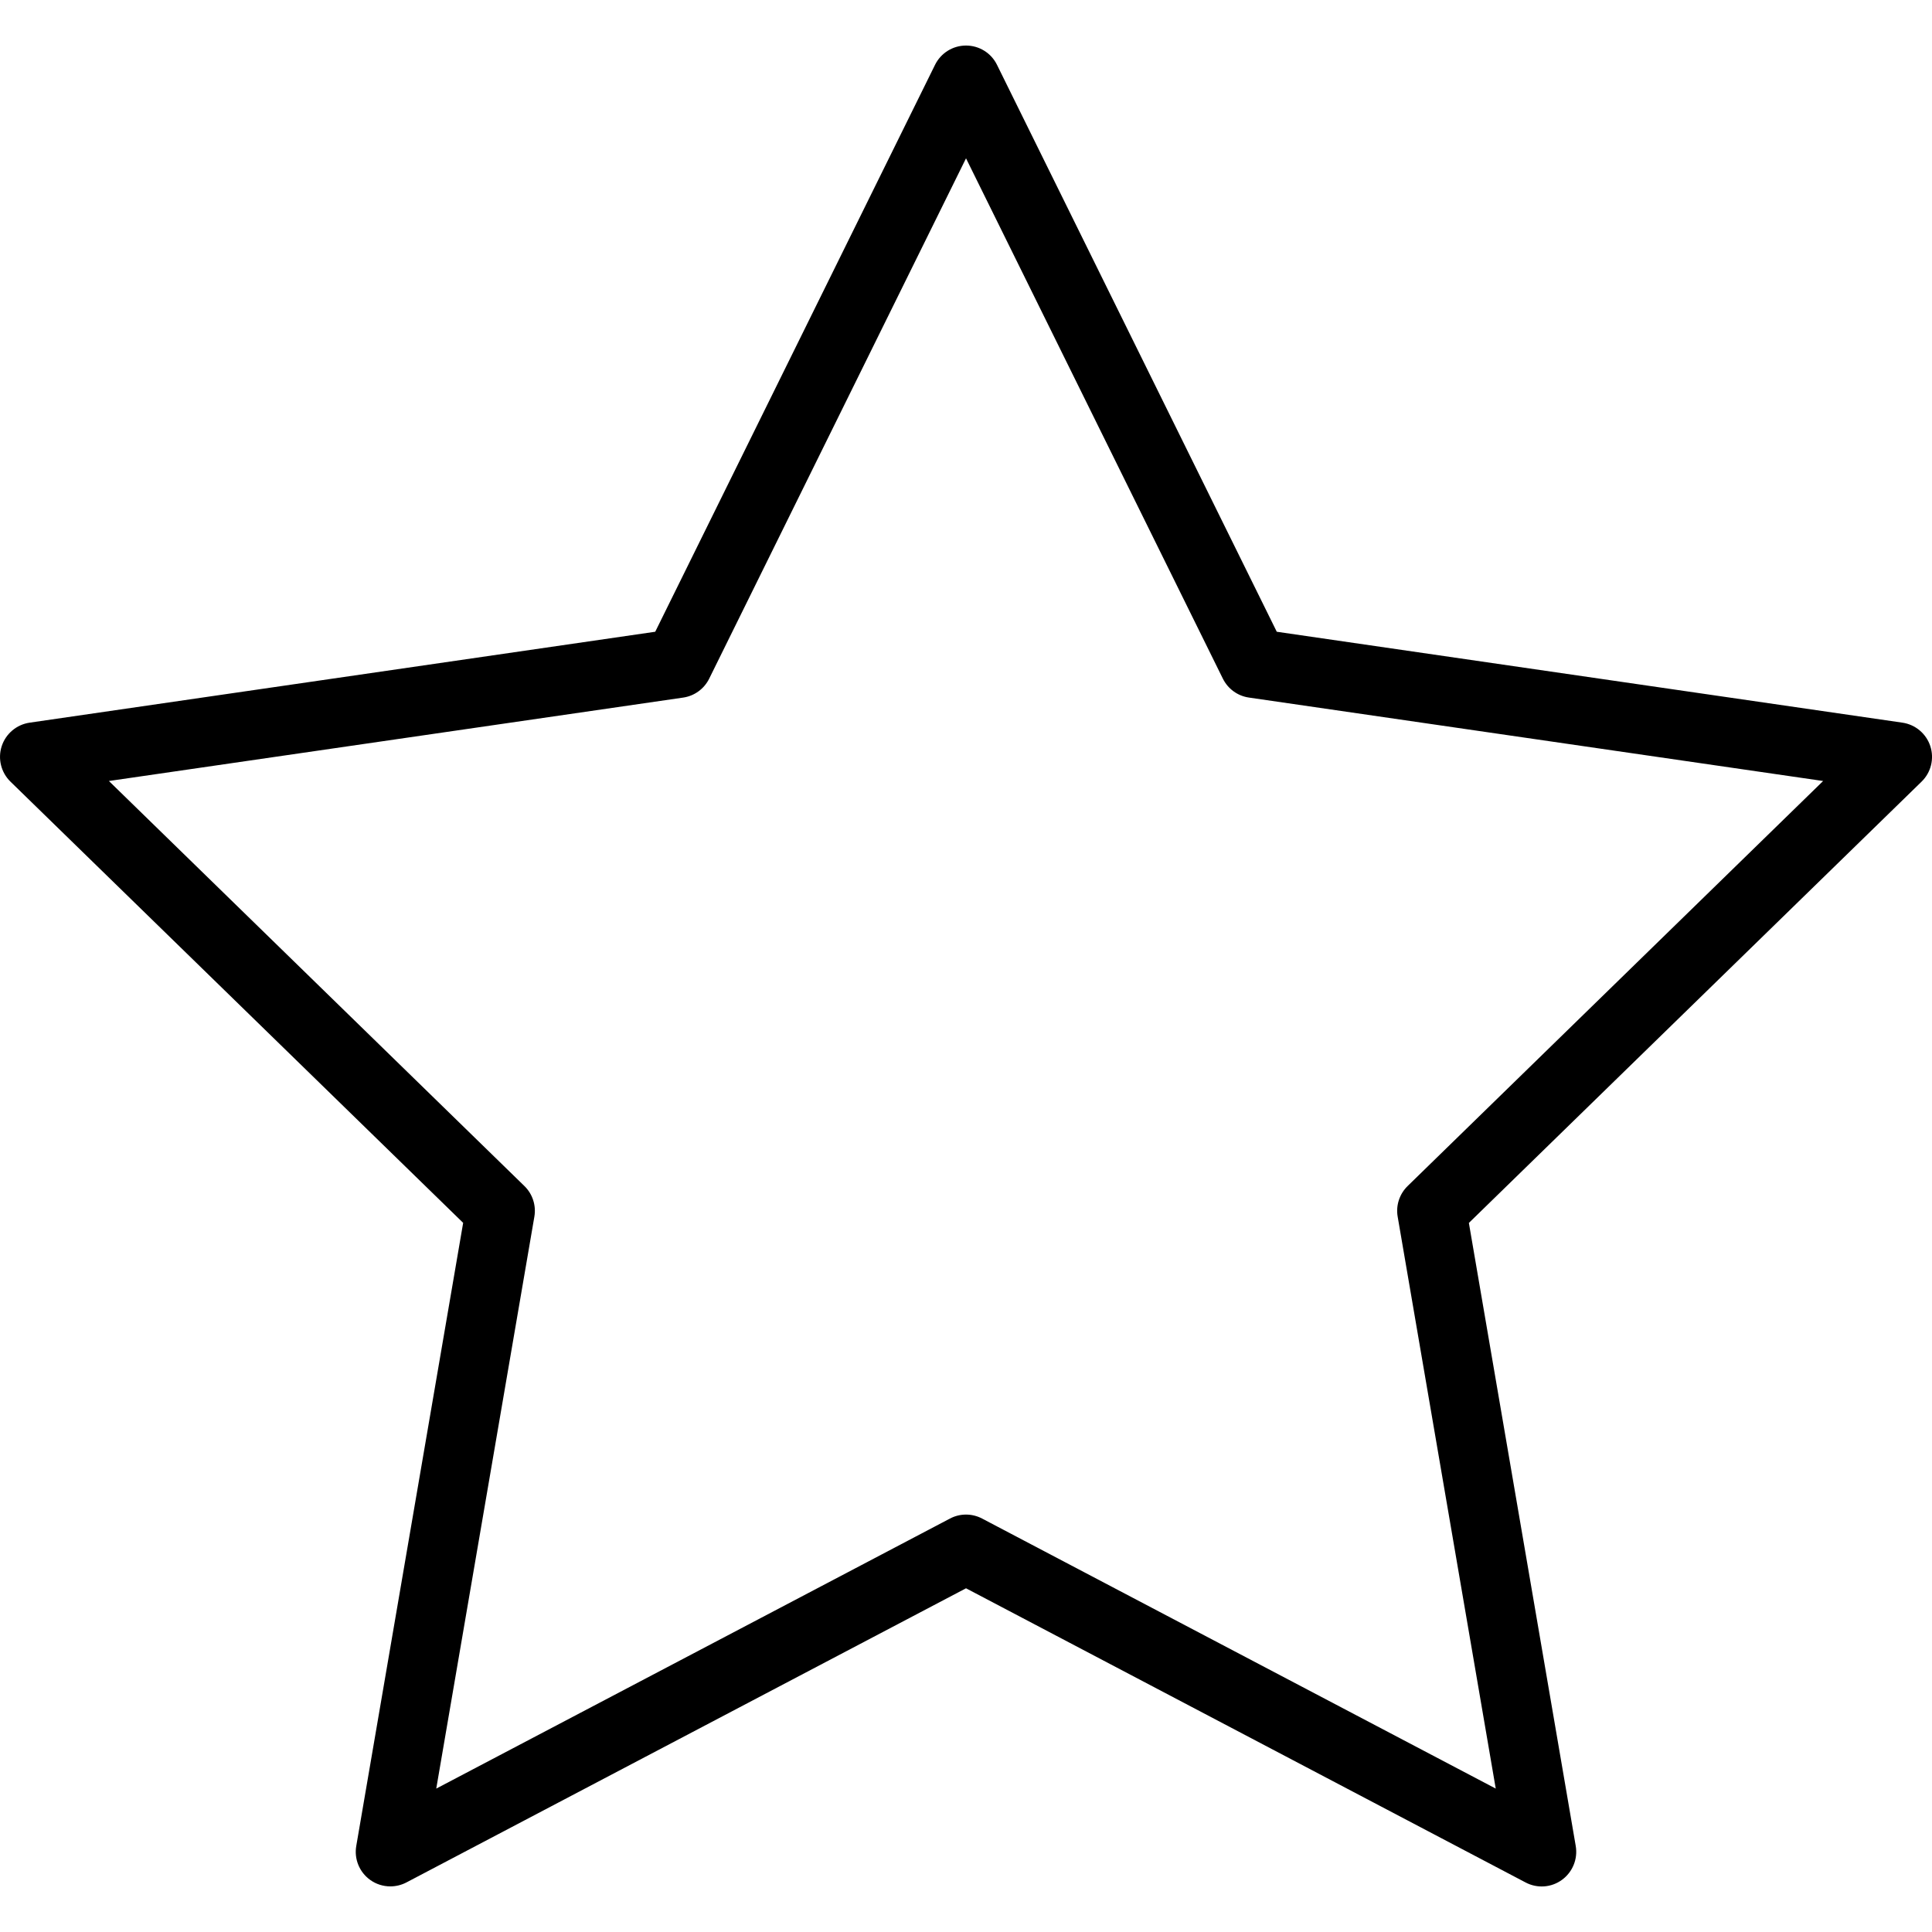
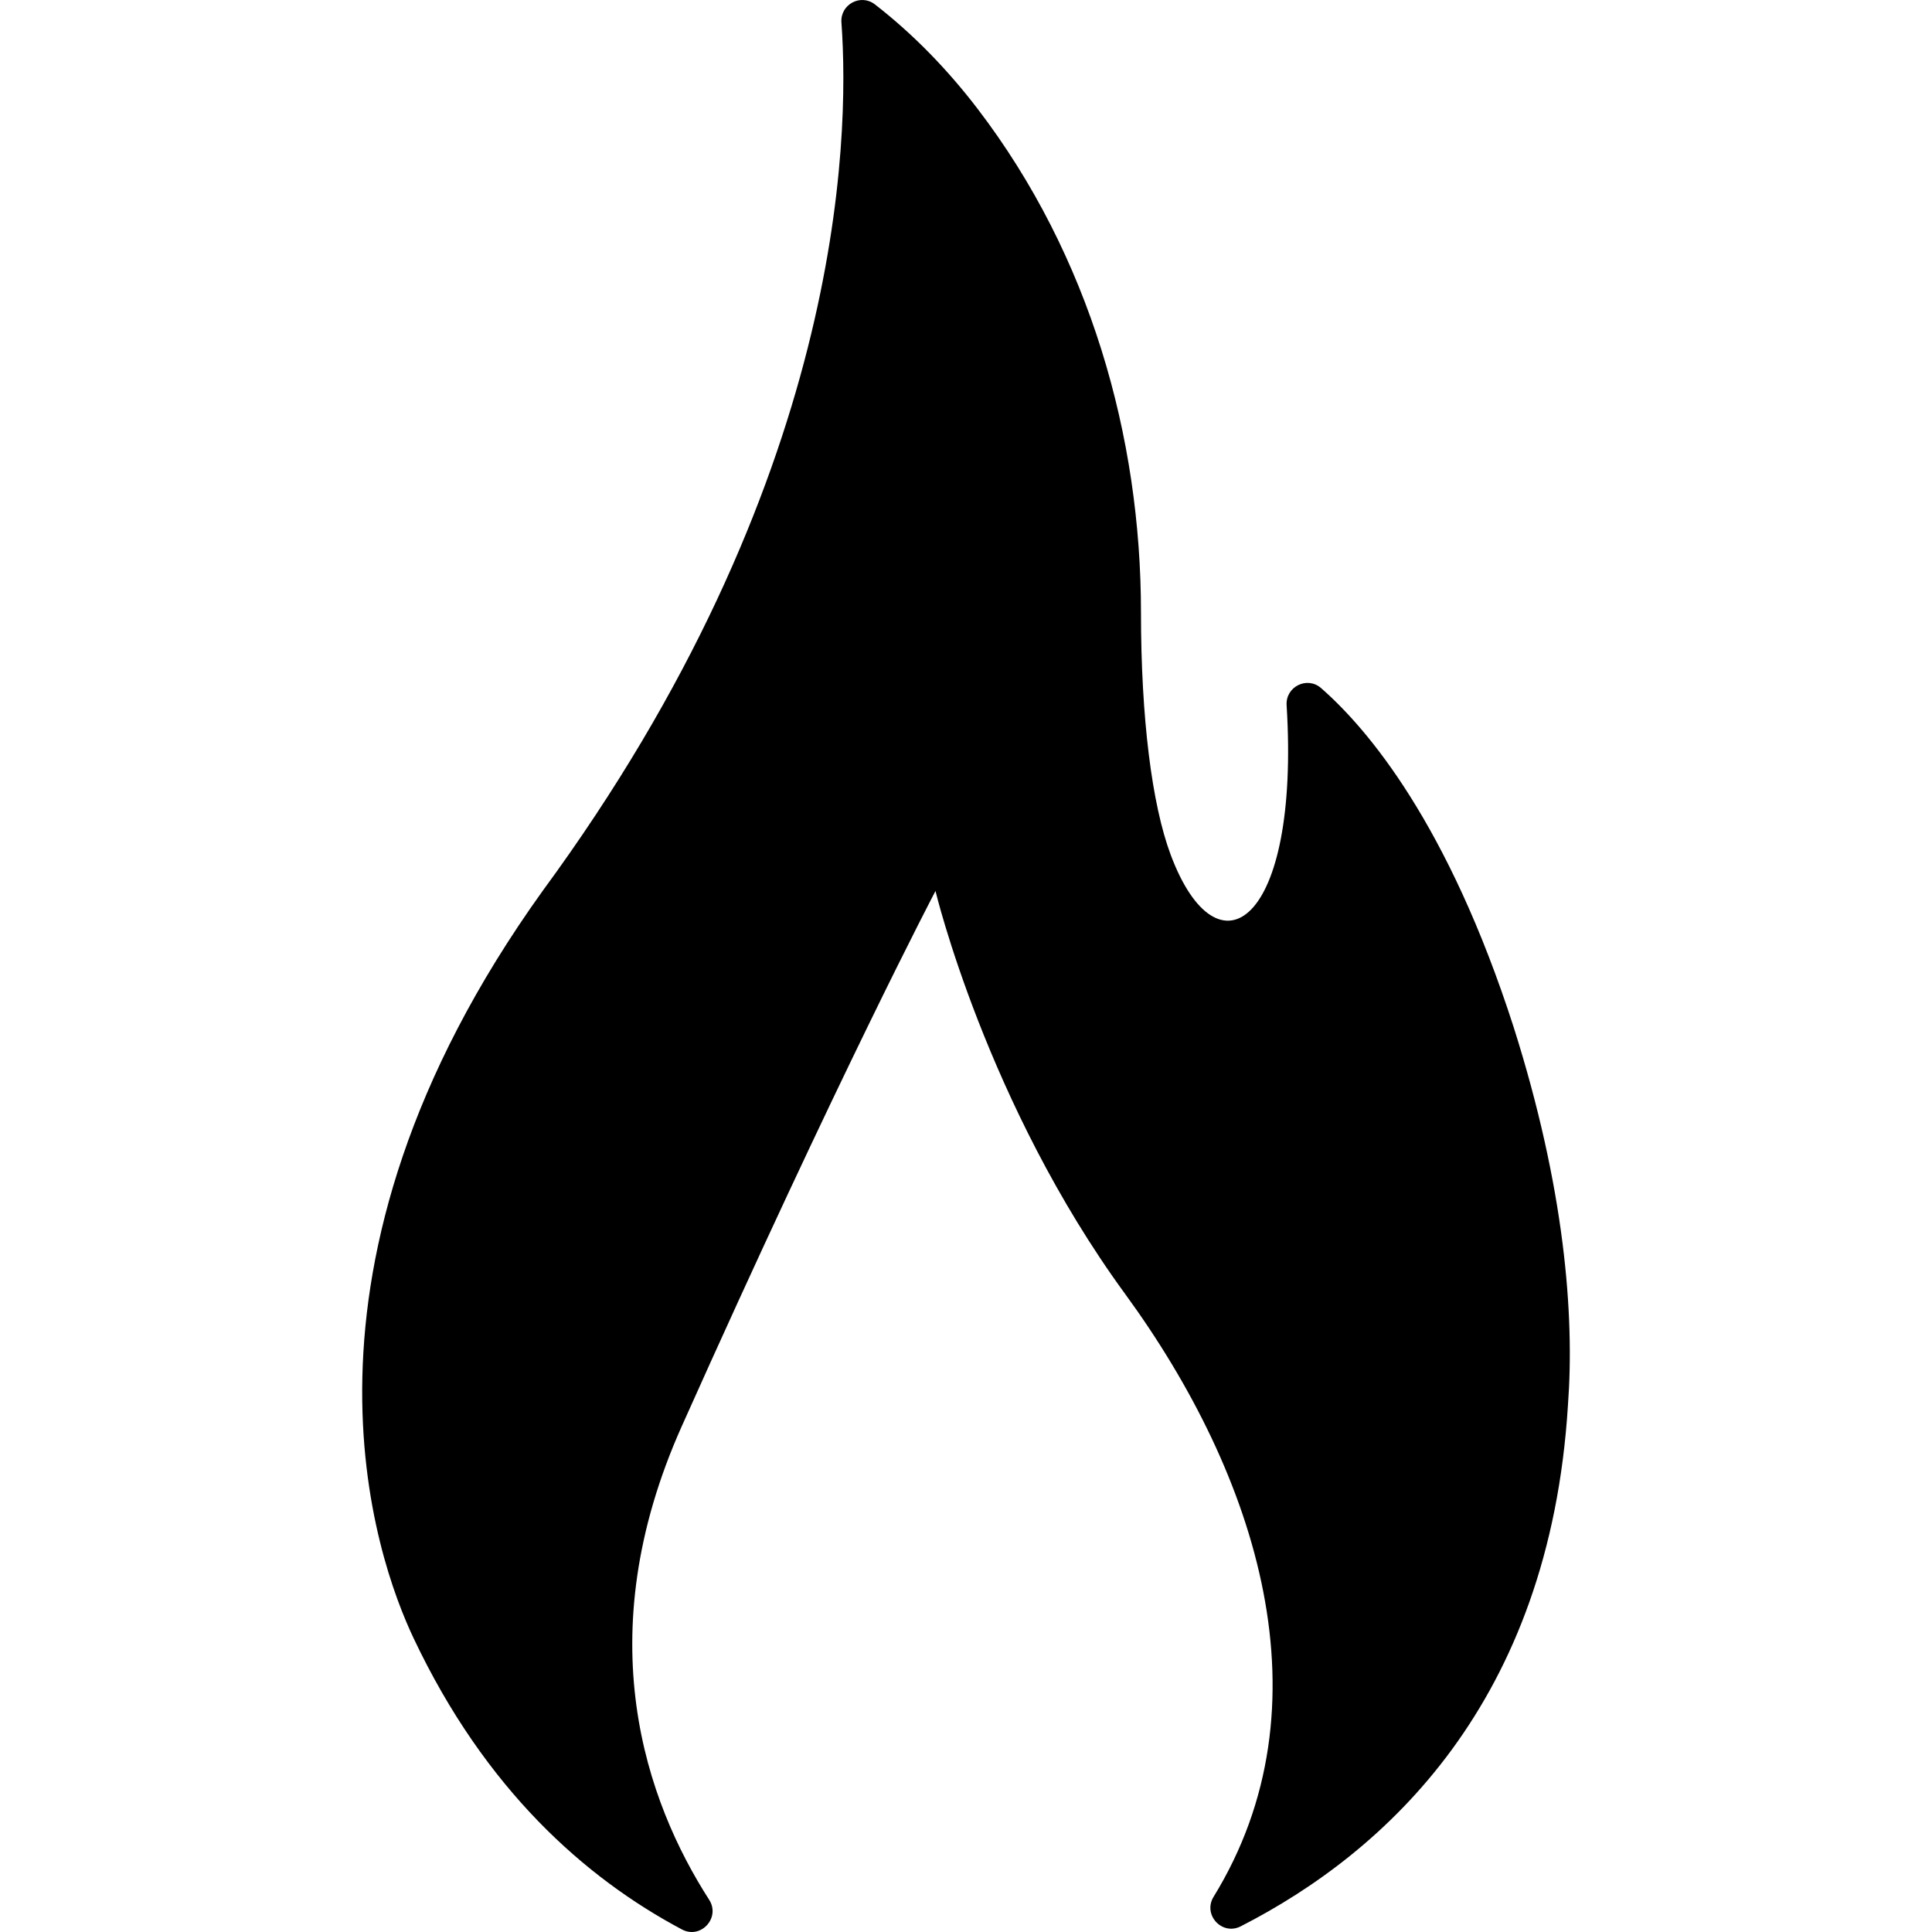
- <svg xmlns="http://www.w3.org/2000/svg" version="1.1" id="Capa_1" x="0px" y="0px" viewBox="0 0 55.867 55.867" style="enable-background:new 0 0 55.867 55.867;" xml:space="preserve">
-   <path d="M11.287,54.548c-0.207,0-0.414-0.064-0.588-0.191c-0.308-0.224-0.462-0.603-0.397-0.978l3.091-18.018L0.302,22.602  c-0.272-0.266-0.37-0.663-0.253-1.024c0.118-0.362,0.431-0.626,0.808-0.681l18.09-2.629l8.091-16.393  c0.168-0.342,0.516-0.558,0.896-0.558l0,0c0.381,0,0.729,0.216,0.896,0.558l8.09,16.393l18.091,2.629  c0.377,0.055,0.689,0.318,0.808,0.681c0.117,0.361,0.02,0.759-0.253,1.024L42.475,35.363l3.09,18.017  c0.064,0.375-0.09,0.754-0.397,0.978c-0.308,0.226-0.717,0.255-1.054,0.076l-16.18-8.506l-16.182,8.506  C11.606,54.51,11.446,54.548,11.287,54.548z M3.149,22.584l12.016,11.713c0.235,0.229,0.343,0.561,0.287,0.885L12.615,51.72  l14.854-7.808c0.291-0.154,0.638-0.154,0.931,0l14.852,7.808l-2.836-16.538c-0.056-0.324,0.052-0.655,0.287-0.885l12.016-11.713  l-16.605-2.413c-0.326-0.047-0.607-0.252-0.753-0.547L27.934,4.578l-7.427,15.047c-0.146,0.295-0.427,0.5-0.753,0.547L3.149,22.584z  " />
+ <svg xmlns="http://www.w3.org/2000/svg" version="1.1" id="Capa_1" x="0px" y="0px" viewBox="0 0 611.999 611.999" style="enable-background:new 0 0 611.999 611.999;" xml:space="preserve">
+   <g>
+     <path d="M216.02,611.195c5.978,3.178,12.284-3.704,8.624-9.4c-19.866-30.919-38.678-82.947-8.706-149.952   c49.982-111.737,80.396-169.609,80.396-169.609s16.177,67.536,60.029,127.585c42.205,57.793,65.306,130.478,28.064,191.029   c-3.495,5.683,2.668,12.388,8.607,9.349c46.1-23.582,97.806-70.885,103.64-165.017c2.151-28.764-1.075-69.034-17.206-119.851   c-20.741-64.406-46.239-94.459-60.992-107.365c-4.413-3.861-11.276-0.439-10.914,5.413c4.299,69.494-21.845,87.129-36.726,47.386   c-5.943-15.874-9.409-43.33-9.409-76.766c0-55.665-16.15-112.967-51.755-159.531c-9.259-12.109-20.093-23.424-32.523-33.073   c-4.5-3.494-11.023,0.018-10.611,5.7c2.734,37.736,0.257,145.885-94.624,275.089c-86.029,119.851-52.693,211.896-40.864,236.826   C153.666,566.767,185.212,594.814,216.02,611.195z" />
+   </g>
  <g>
</g>
  <g>
</g>
  <g>
</g>
  <g>
</g>
  <g>
</g>
  <g>
</g>
  <g>
</g>
  <g>
</g>
  <g>
</g>
  <g>
</g>
  <g>
</g>
  <g>
</g>
  <g>
</g>
  <g>
</g>
  <g>
</g>
</svg>
